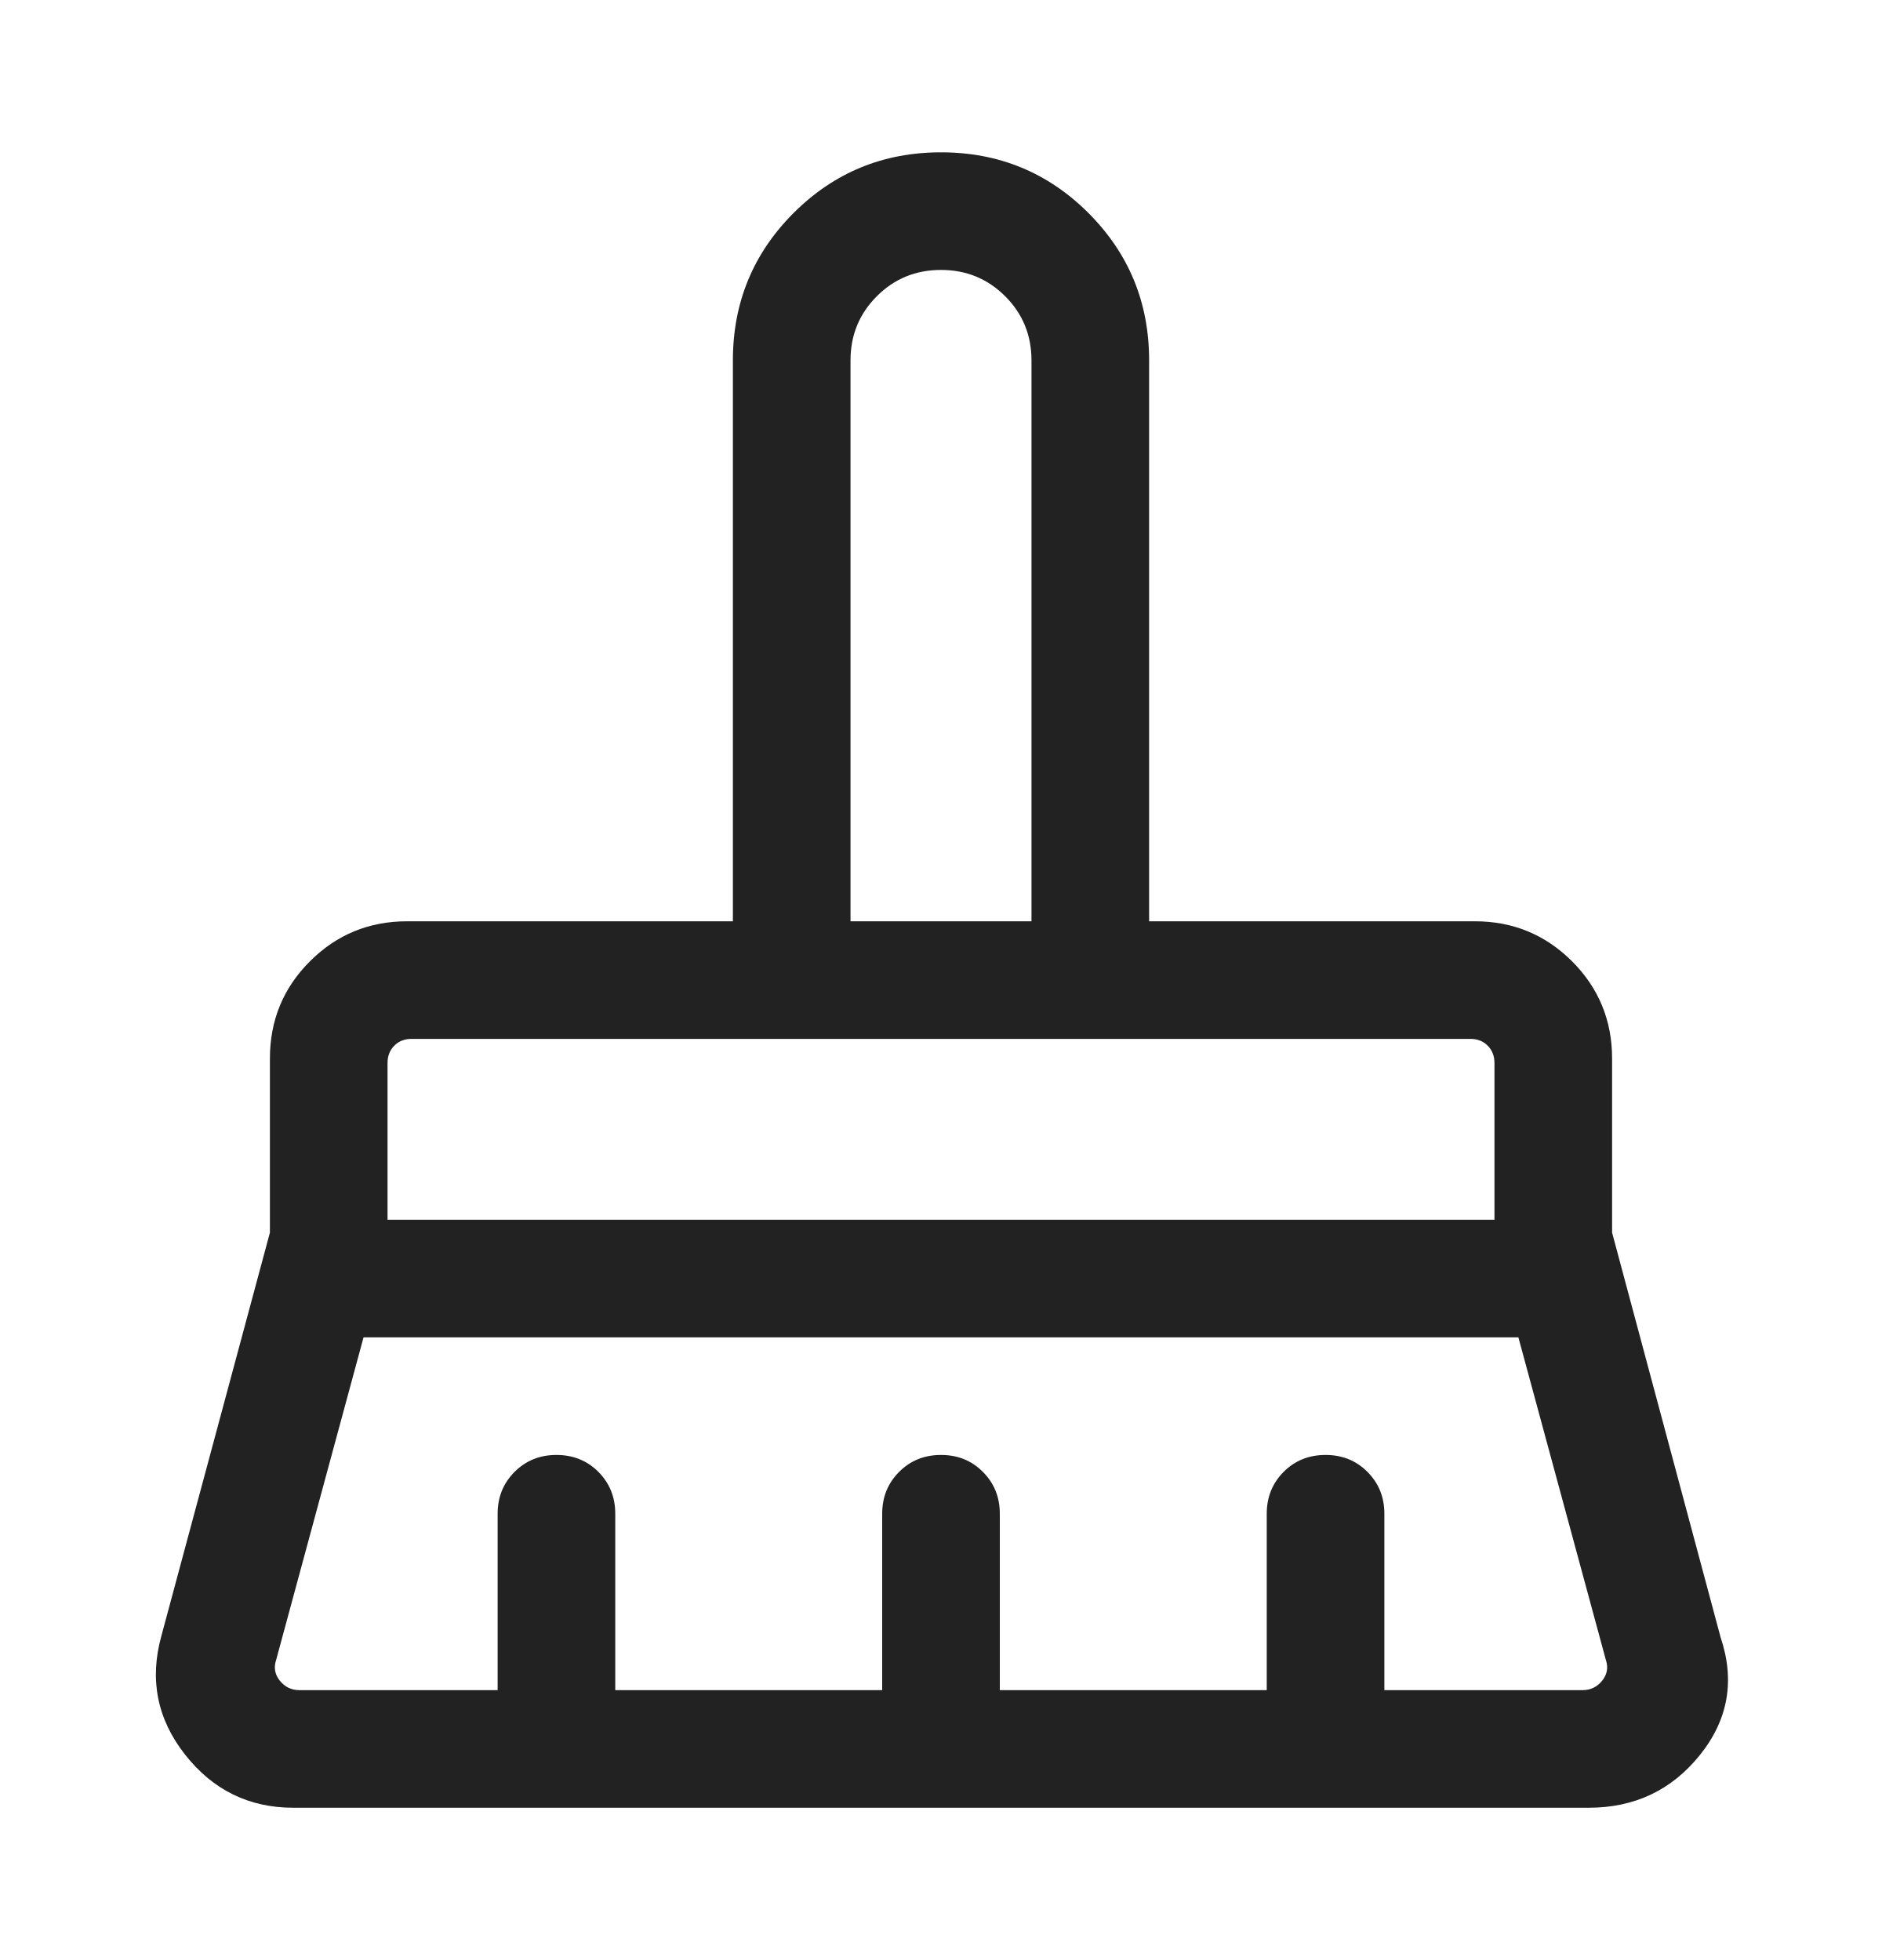
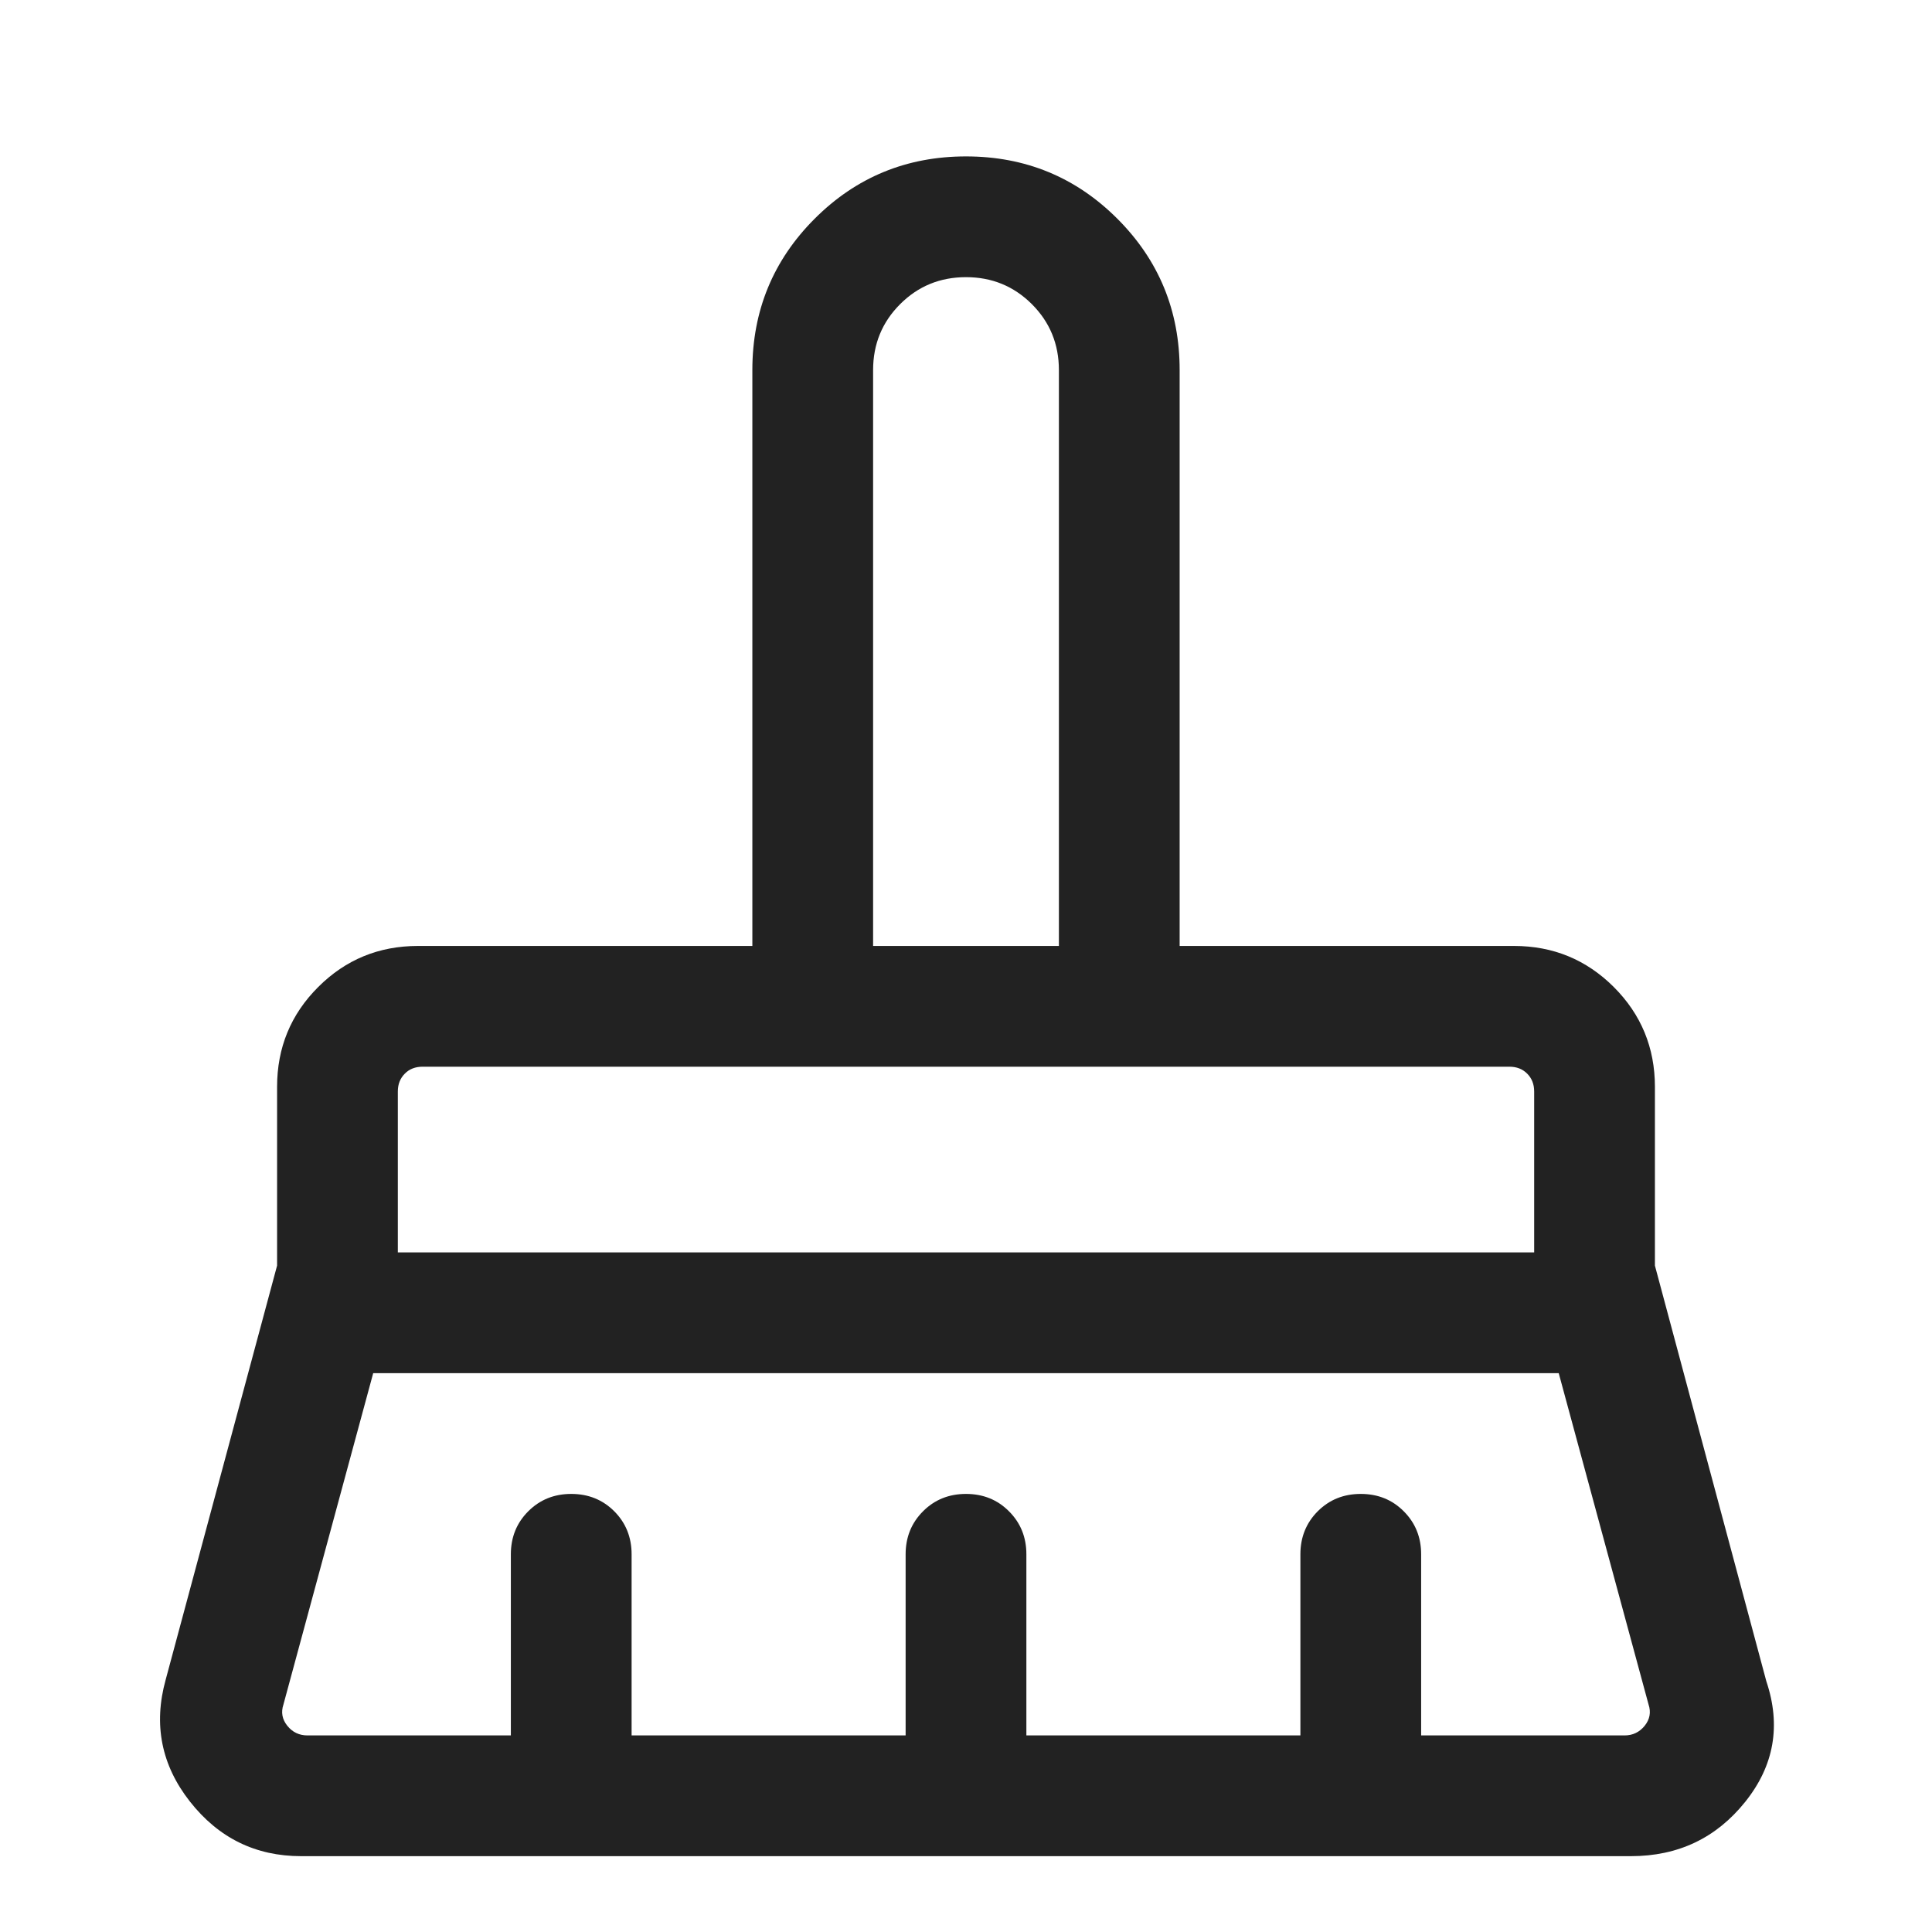
- <svg xmlns="http://www.w3.org/2000/svg" width="24" height="25" viewBox="0 0 24 25" fill="none">
-   <mask id="mask0_3258_161977" style="mask-type:alpha" maskUnits="userSpaceOnUse" x="0" y="0" width="24" height="25">
+ <svg xmlns="http://www.w3.org/2000/svg" width="24" height="24" viewBox="0 0 24 24" fill="none">
+   <mask id="mask0_3258_161977" style="mask-type:alpha" maskUnits="userSpaceOnUse" x="0" y="0" width="24" height="24">
    <rect y="0.5" width="24" height="24" fill="#D9D9D9" />
  </mask>
  <g mask="url(#mask0_3258_161977)">
    <path d="M10.846 11.751H13.154V4.597C13.154 4.275 13.042 4.002 12.818 3.778C12.594 3.555 12.322 3.443 12 3.443C11.678 3.443 11.405 3.555 11.182 3.778C10.958 4.002 10.846 4.275 10.846 4.597V11.751ZM4.942 15.558H19.058V13.558C19.058 13.469 19.029 13.395 18.971 13.337C18.913 13.279 18.84 13.251 18.75 13.251H5.25C5.16 13.251 5.086 13.279 5.029 13.337C4.971 13.395 4.942 13.469 4.942 13.558V15.558ZM3.819 21.558H6.346V19.308C6.346 19.096 6.418 18.918 6.562 18.774C6.706 18.63 6.884 18.558 7.096 18.558C7.309 18.558 7.487 18.63 7.631 18.774C7.774 18.918 7.846 19.096 7.846 19.308V21.558H11.25V19.308C11.25 19.096 11.322 18.918 11.466 18.774C11.609 18.63 11.788 18.558 12 18.558C12.213 18.558 12.391 18.63 12.534 18.774C12.678 18.918 12.75 19.096 12.75 19.308V21.558H16.154V19.308C16.154 19.096 16.226 18.918 16.369 18.774C16.513 18.63 16.691 18.558 16.904 18.558C17.117 18.558 17.295 18.63 17.438 18.774C17.582 18.918 17.654 19.096 17.654 19.308V21.558H20.181C20.283 21.558 20.366 21.518 20.431 21.438C20.495 21.358 20.511 21.27 20.479 21.174L19.363 17.058H4.636L3.521 21.174C3.489 21.27 3.505 21.358 3.569 21.438C3.633 21.518 3.717 21.558 3.819 21.558ZM20.258 23.058H3.742C3.175 23.058 2.715 22.832 2.359 22.379C2.004 21.927 1.904 21.422 2.058 20.866L3.442 15.722V13.501C3.442 13.015 3.612 12.601 3.953 12.261C4.293 11.921 4.706 11.751 5.192 11.751H9.346V4.597C9.346 3.86 9.604 3.233 10.12 2.717C10.636 2.201 11.263 1.943 12 1.943C12.737 1.943 13.364 2.201 13.88 2.717C14.396 3.233 14.654 3.86 14.654 4.597V11.751H18.808C19.293 11.751 19.706 11.921 20.047 12.261C20.387 12.601 20.558 13.015 20.558 13.501V15.722L21.942 20.885C22.127 21.435 22.039 21.935 21.679 22.384C21.318 22.834 20.845 23.058 20.258 23.058Z" fill="#222222" />
  </g>
</svg>
